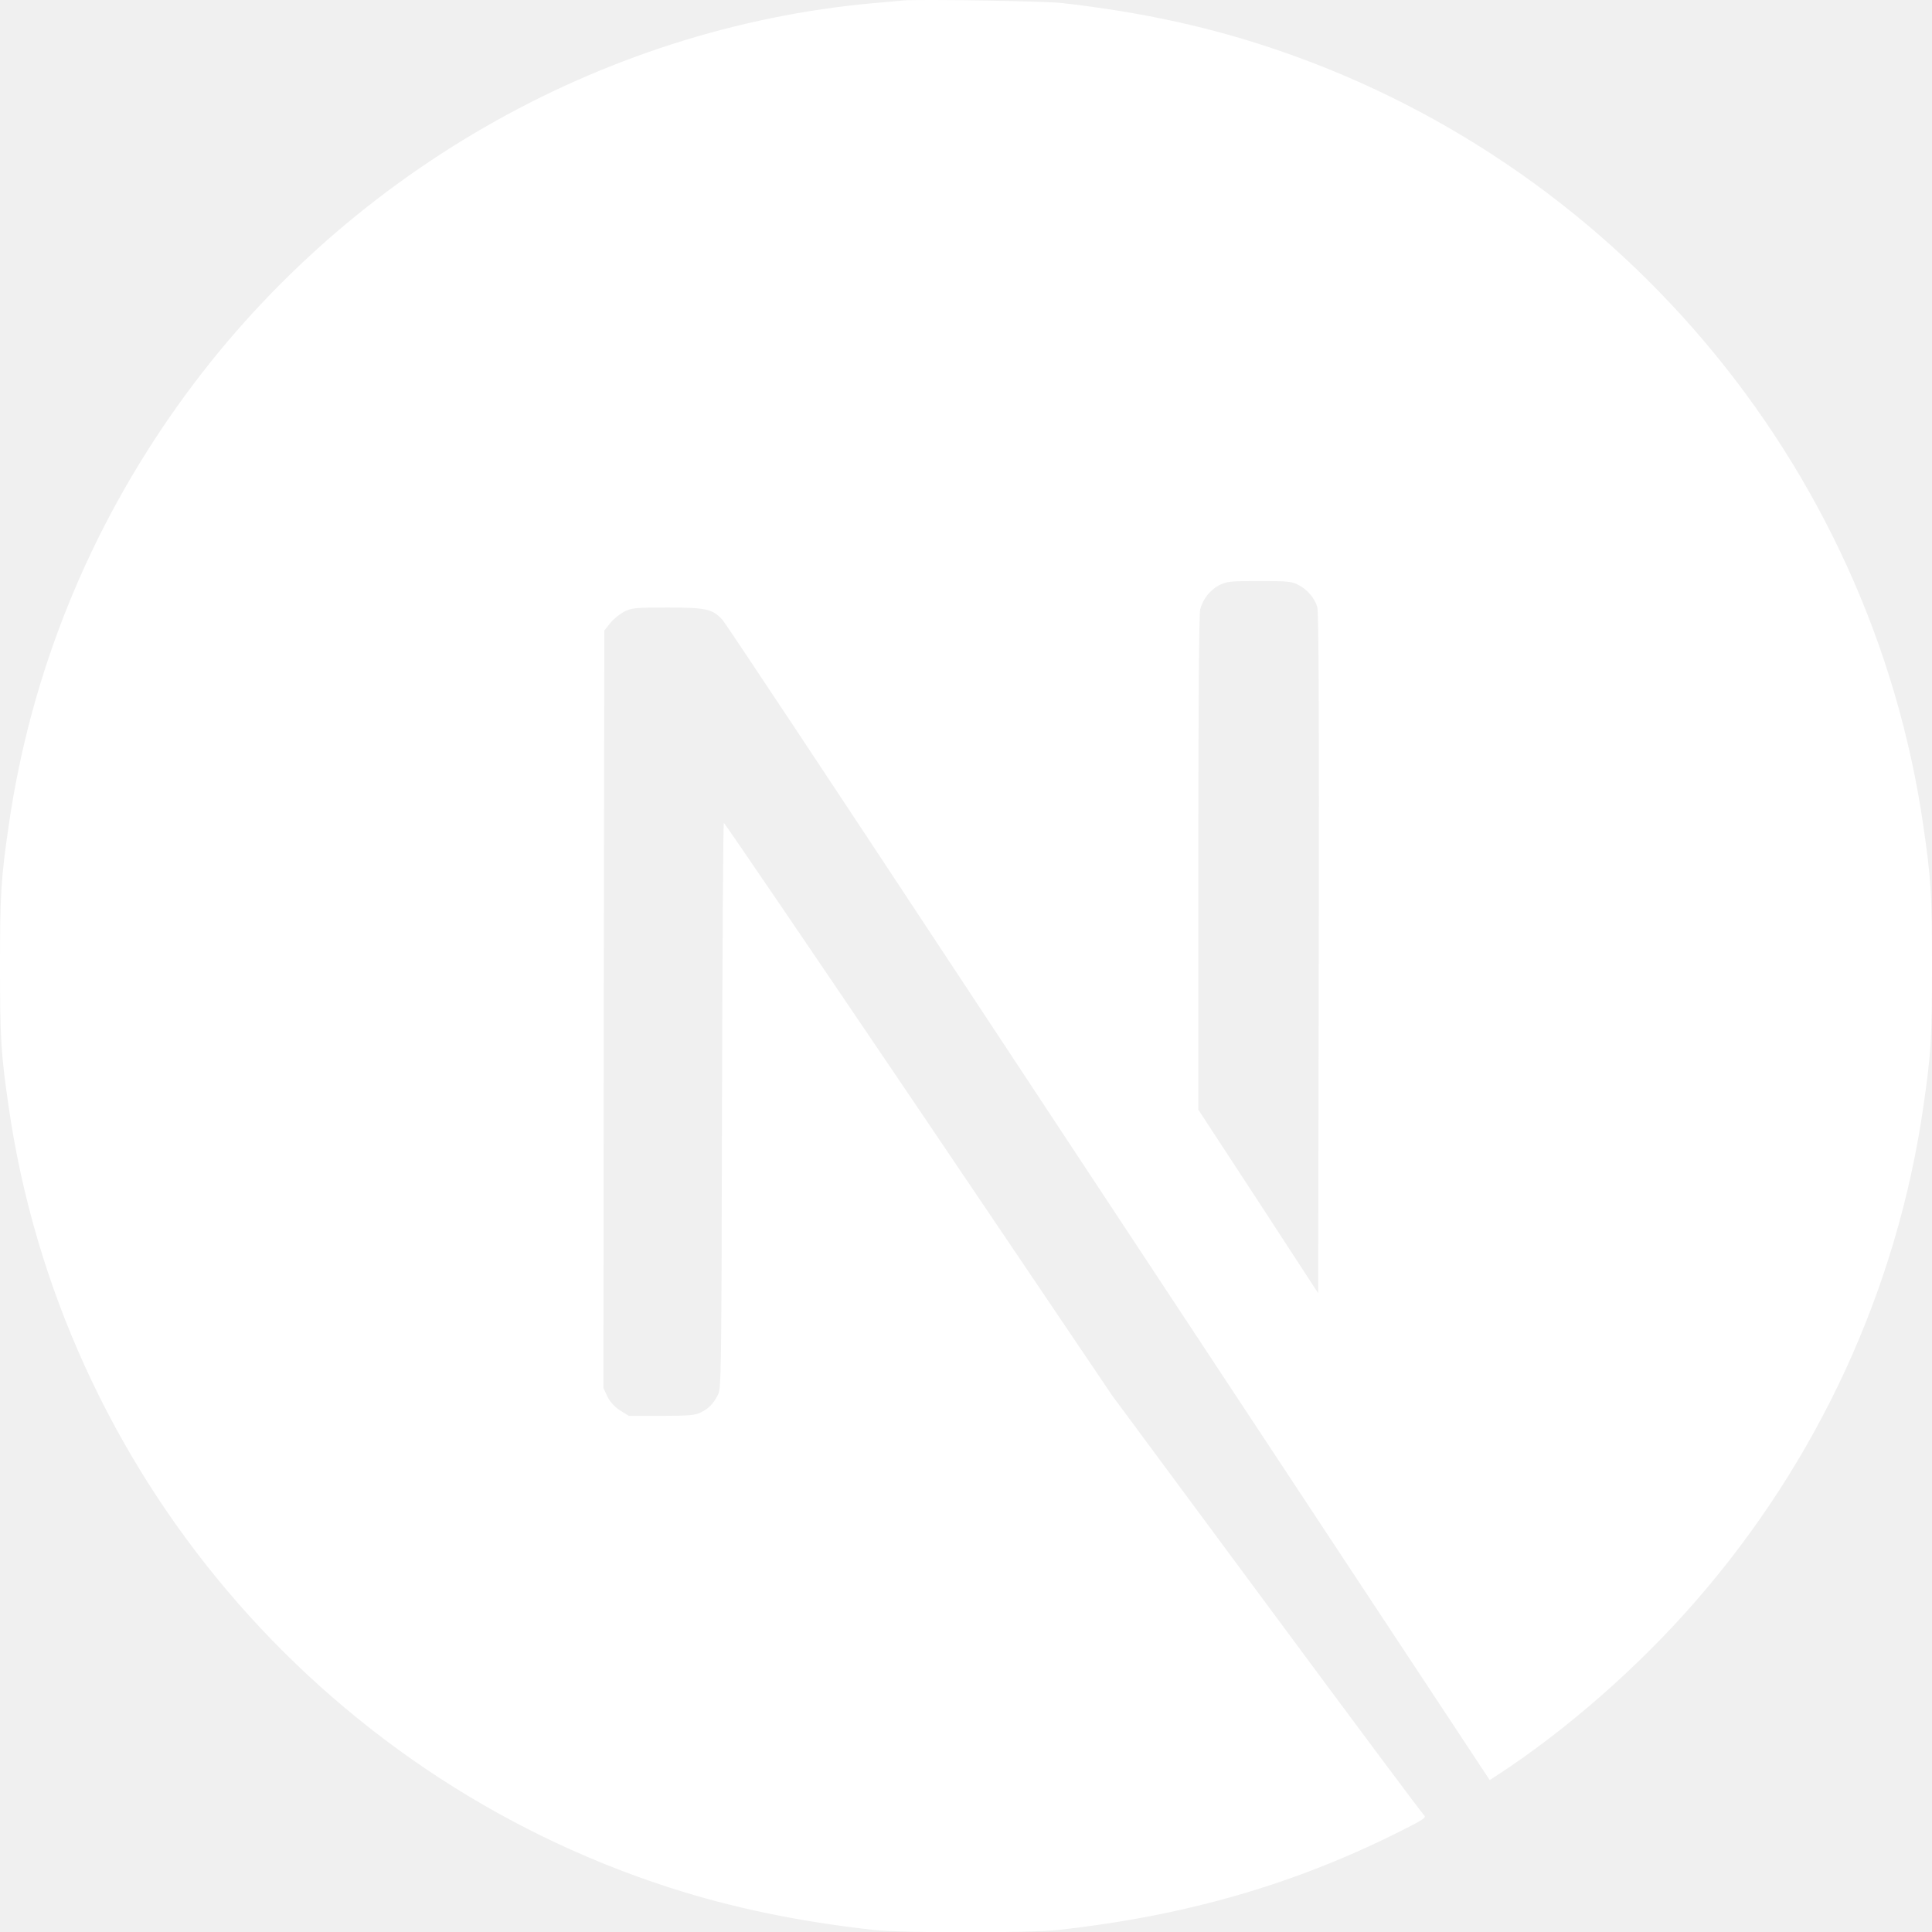
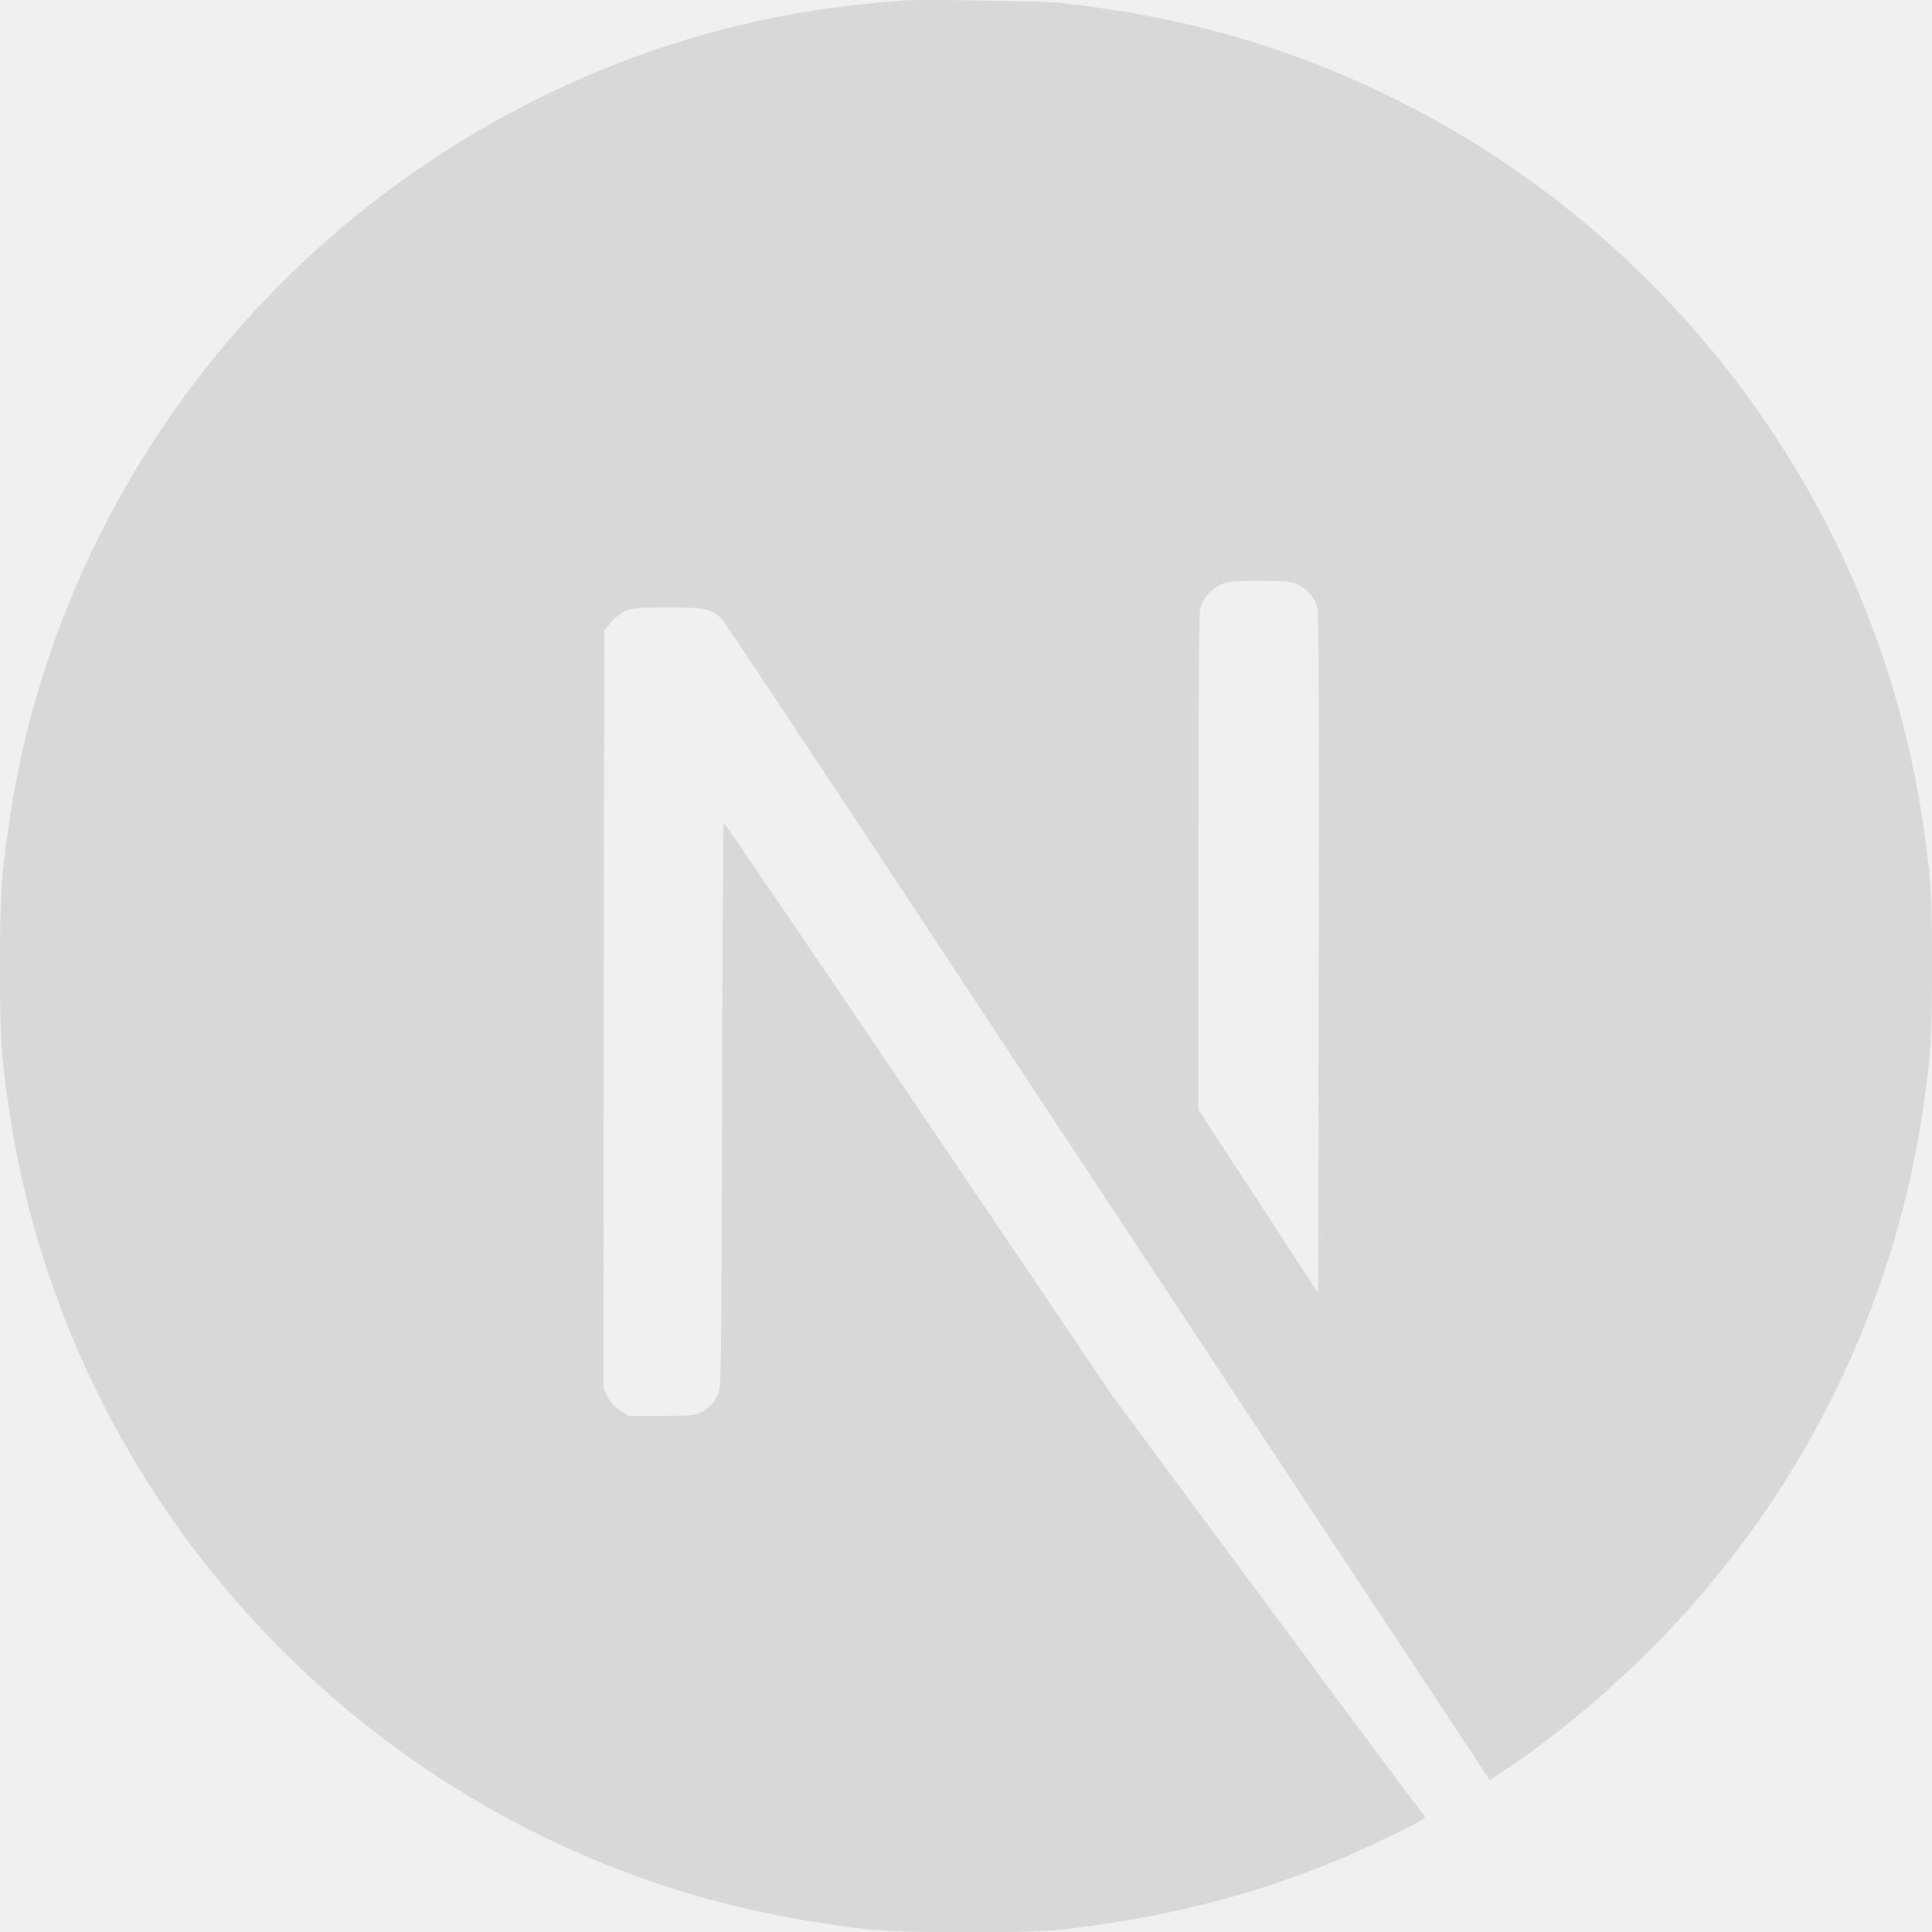
<svg xmlns="http://www.w3.org/2000/svg" width="800px" height="800px" viewBox="0 0 24 24" fill="none">
  <g clip-path="url(#clip0)">
-     <path d="M11.214 0.006C11.162 0.011 10.998 0.028 10.85 0.039C7.442 0.347 4.249 2.186 2.226 5.013C1.1 6.585 0.38 8.368 0.108 10.256C0.012 10.916 0 11.11 0 12.004C0 12.898 0.012 13.093 0.108 13.752C0.76 18.259 3.967 22.045 8.317 23.448C9.096 23.699 9.917 23.87 10.85 23.974C11.214 24.014 12.786 24.014 13.15 23.974C14.761 23.795 16.127 23.396 17.473 22.709C17.68 22.604 17.72 22.575 17.692 22.552C17.673 22.538 16.793 21.358 15.737 19.931L13.818 17.339L11.414 13.78C10.09 11.823 9.002 10.223 8.992 10.223C8.983 10.221 8.974 11.802 8.969 13.733C8.962 17.114 8.96 17.25 8.917 17.33C8.856 17.445 8.809 17.491 8.711 17.543C8.636 17.581 8.57 17.588 8.216 17.588H7.81L7.702 17.52C7.632 17.475 7.58 17.416 7.545 17.348L7.496 17.243L7.5 12.539L7.507 7.833L7.58 7.741C7.618 7.692 7.697 7.629 7.754 7.598C7.85 7.551 7.887 7.547 8.293 7.547C8.772 7.547 8.852 7.565 8.976 7.701C9.011 7.739 10.313 9.7 11.871 12.063C13.429 14.425 15.559 17.651 16.605 19.235L18.506 22.113L18.602 22.05C19.453 21.496 20.354 20.708 21.067 19.887C22.585 18.144 23.564 16.018 23.892 13.752C23.988 13.093 24 12.898 24 12.004C24 11.11 23.988 10.916 23.892 10.256C23.24 5.75 20.033 1.963 15.683 0.56C14.916 0.311 14.1 0.14 13.185 0.037C12.96 0.013 11.409 -0.012 11.214 0.006ZM16.127 7.265C16.239 7.321 16.331 7.429 16.364 7.542C16.382 7.603 16.387 8.907 16.382 11.847L16.375 16.065L15.632 14.925L14.886 13.785V10.719C14.886 8.736 14.895 7.622 14.909 7.568C14.947 7.436 15.029 7.333 15.141 7.272C15.238 7.223 15.273 7.218 15.641 7.218C15.988 7.218 16.049 7.223 16.127 7.265Z" fill="#ffffff" />
+     <path d="M11.214 0.006C11.162 0.011 10.998 0.028 10.85 0.039C7.442 0.347 4.249 2.186 2.226 5.013C1.1 6.585 0.38 8.368 0.108 10.256C0.012 10.916 0 11.11 0 12.004C0 12.898 0.012 13.093 0.108 13.752C0.76 18.259 3.967 22.045 8.317 23.448C9.096 23.699 9.917 23.87 10.85 23.974C11.214 24.014 12.786 24.014 13.15 23.974C14.761 23.795 16.127 23.396 17.473 22.709C17.68 22.604 17.72 22.575 17.692 22.552C17.673 22.538 16.793 21.358 15.737 19.931L13.818 17.339L11.414 13.78C10.09 11.823 9.002 10.223 8.992 10.223C8.983 10.221 8.974 11.802 8.969 13.733C8.962 17.114 8.96 17.25 8.917 17.33C8.856 17.445 8.809 17.491 8.711 17.543C8.636 17.581 8.57 17.588 8.216 17.588H7.81L7.702 17.52C7.632 17.475 7.58 17.416 7.545 17.348L7.496 17.243L7.5 12.539L7.507 7.833L7.58 7.741C7.618 7.692 7.697 7.629 7.754 7.598C7.85 7.551 7.887 7.547 8.293 7.547C8.772 7.547 8.852 7.565 8.976 7.701C9.011 7.739 10.313 9.7 11.871 12.063C13.429 14.425 15.559 17.651 16.605 19.235L18.506 22.113L18.602 22.05C19.453 21.496 20.354 20.708 21.067 19.887C22.585 18.144 23.564 16.018 23.892 13.752C23.988 13.093 24 12.898 24 12.004C24 11.11 23.988 10.916 23.892 10.256C23.24 5.75 20.033 1.963 15.683 0.56C14.916 0.311 14.1 0.14 13.185 0.037C12.96 0.013 11.409 -0.012 11.214 0.006ZM16.127 7.265C16.239 7.321 16.331 7.429 16.364 7.542C16.382 7.603 16.387 8.907 16.382 11.847L16.375 16.065L15.632 14.925L14.886 13.785V10.719C14.886 8.736 14.895 7.622 14.909 7.568C14.947 7.436 15.029 7.333 15.141 7.272C15.238 7.223 15.273 7.218 15.641 7.218C15.988 7.218 16.049 7.223 16.127 7.265Z" fill="#d8d8d8" />
  </g>
  <defs>
    <clipPath id="clip0">
-       <rect width="24" height="24" fill="white" />
+       <rect width="24" height="24" fill="#d8d8d8" />
    </clipPath>
  </defs>
</svg>
